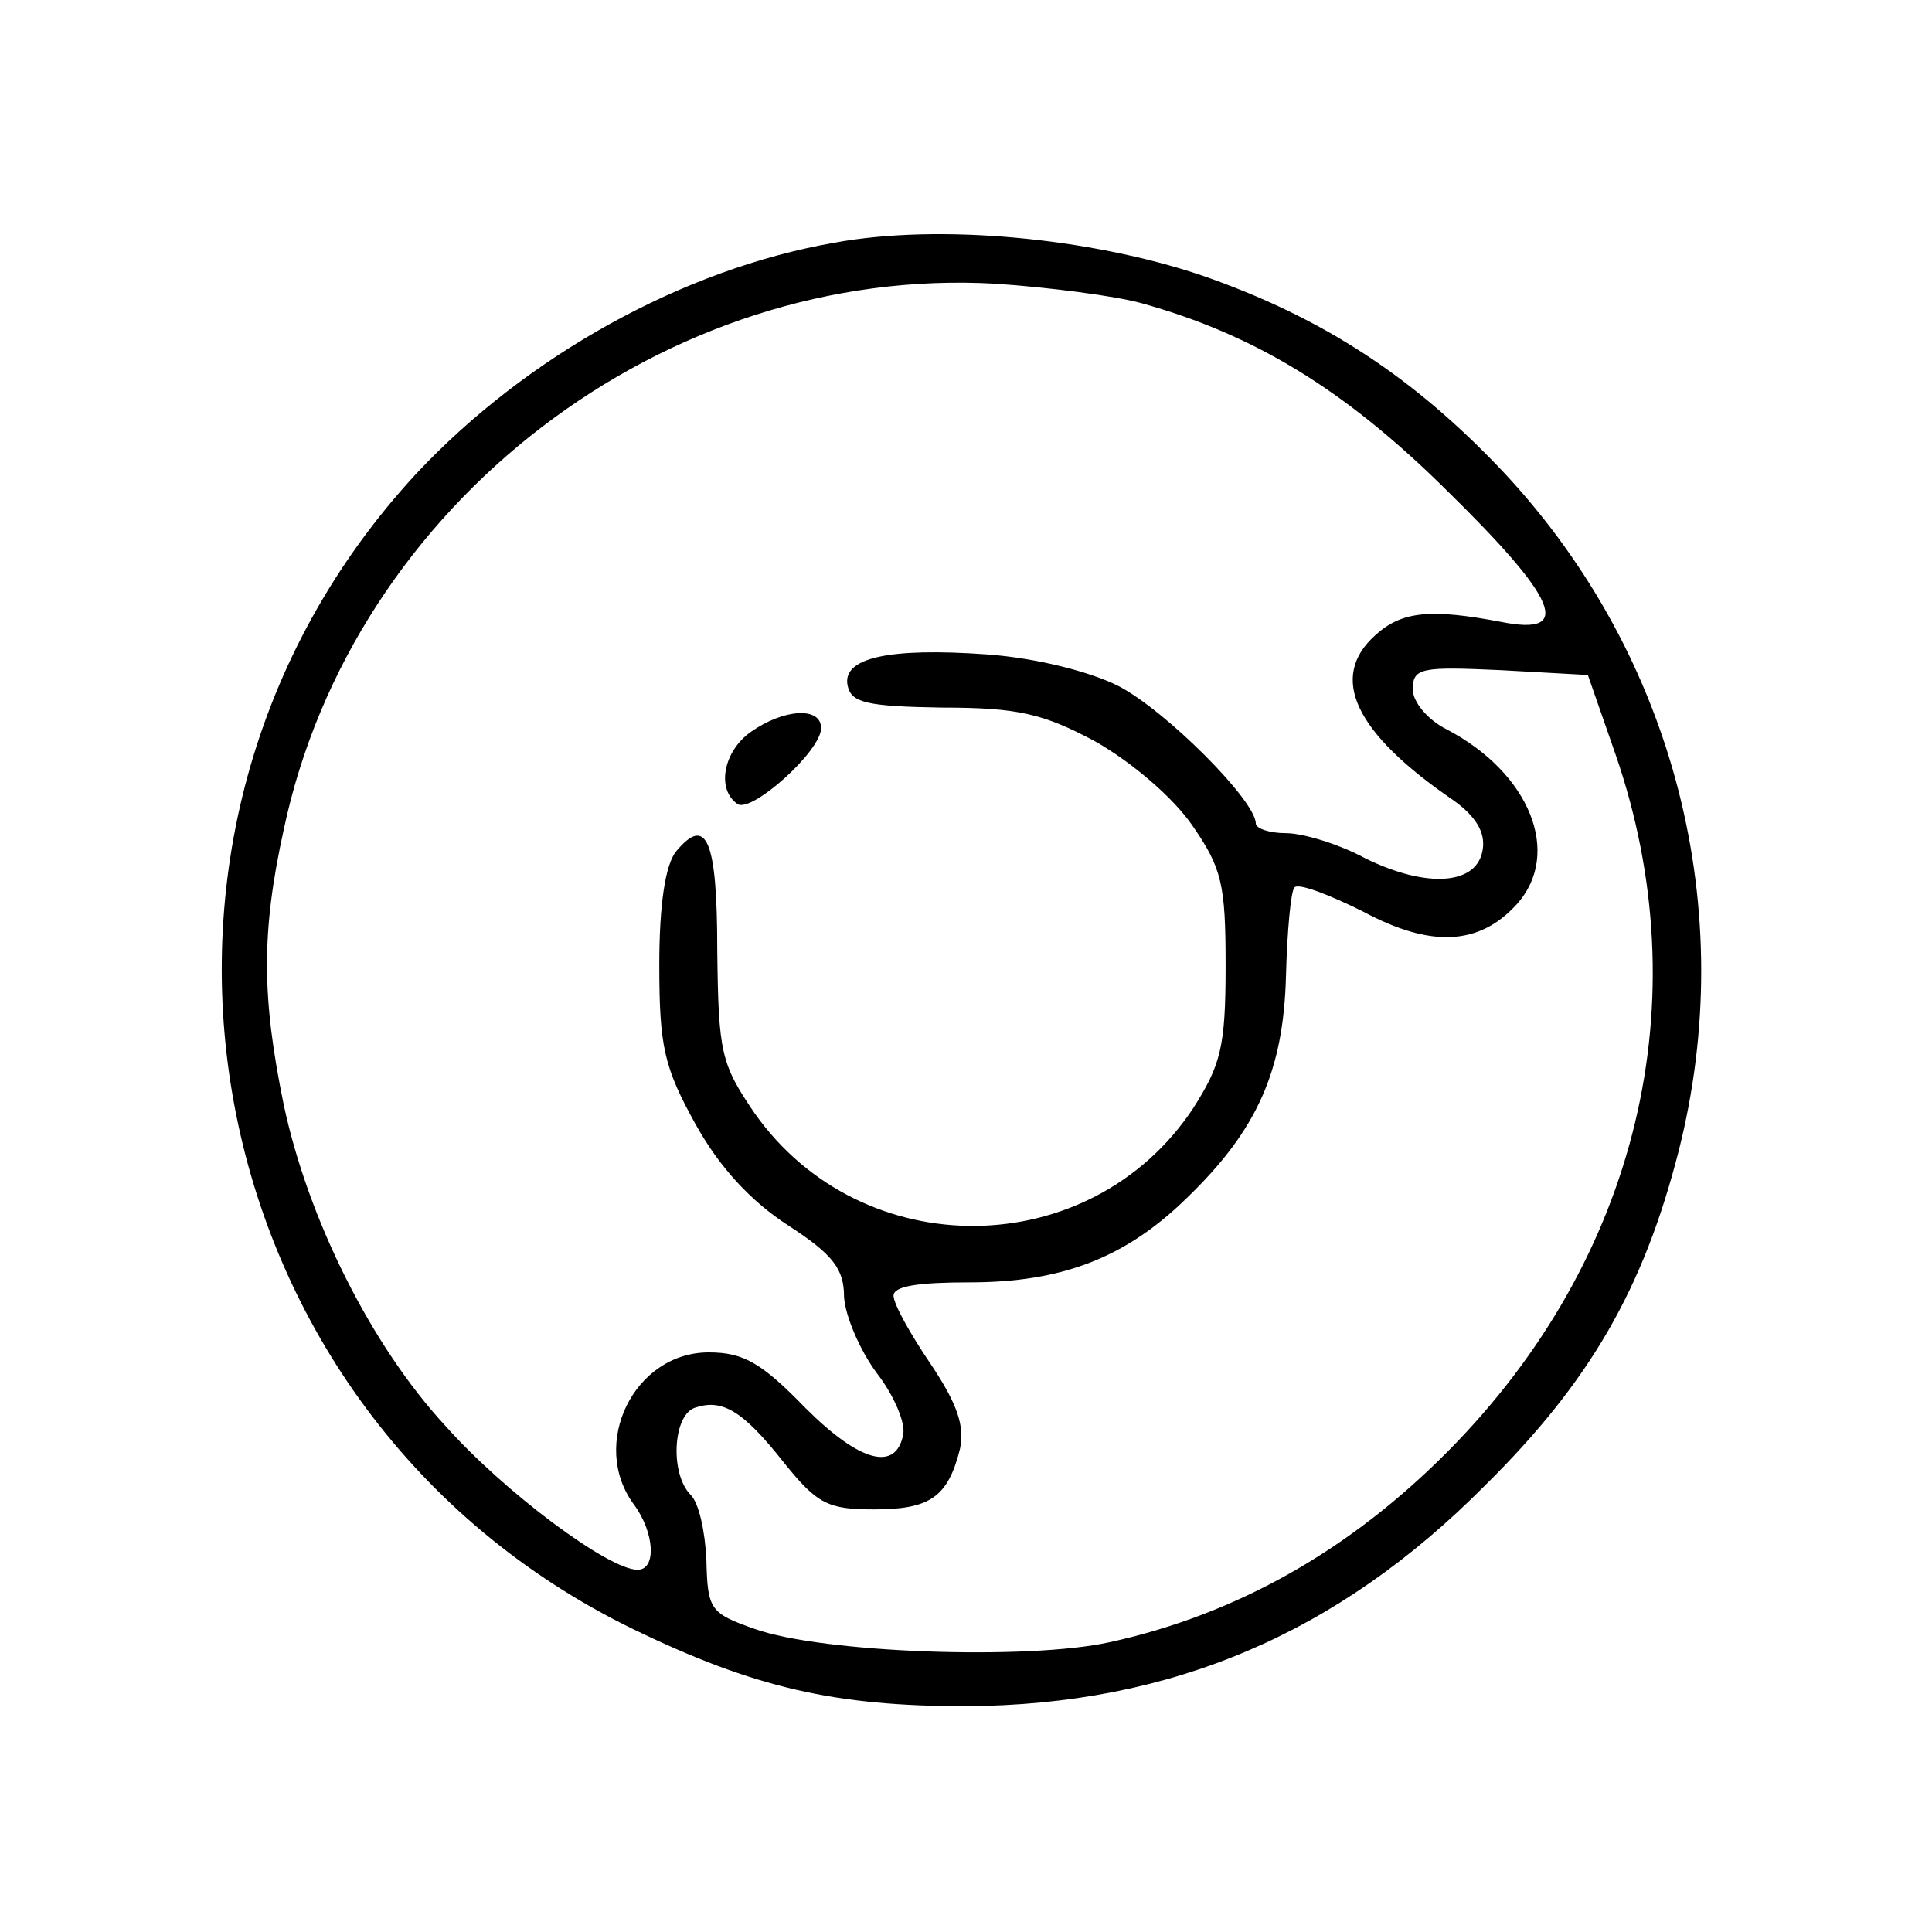
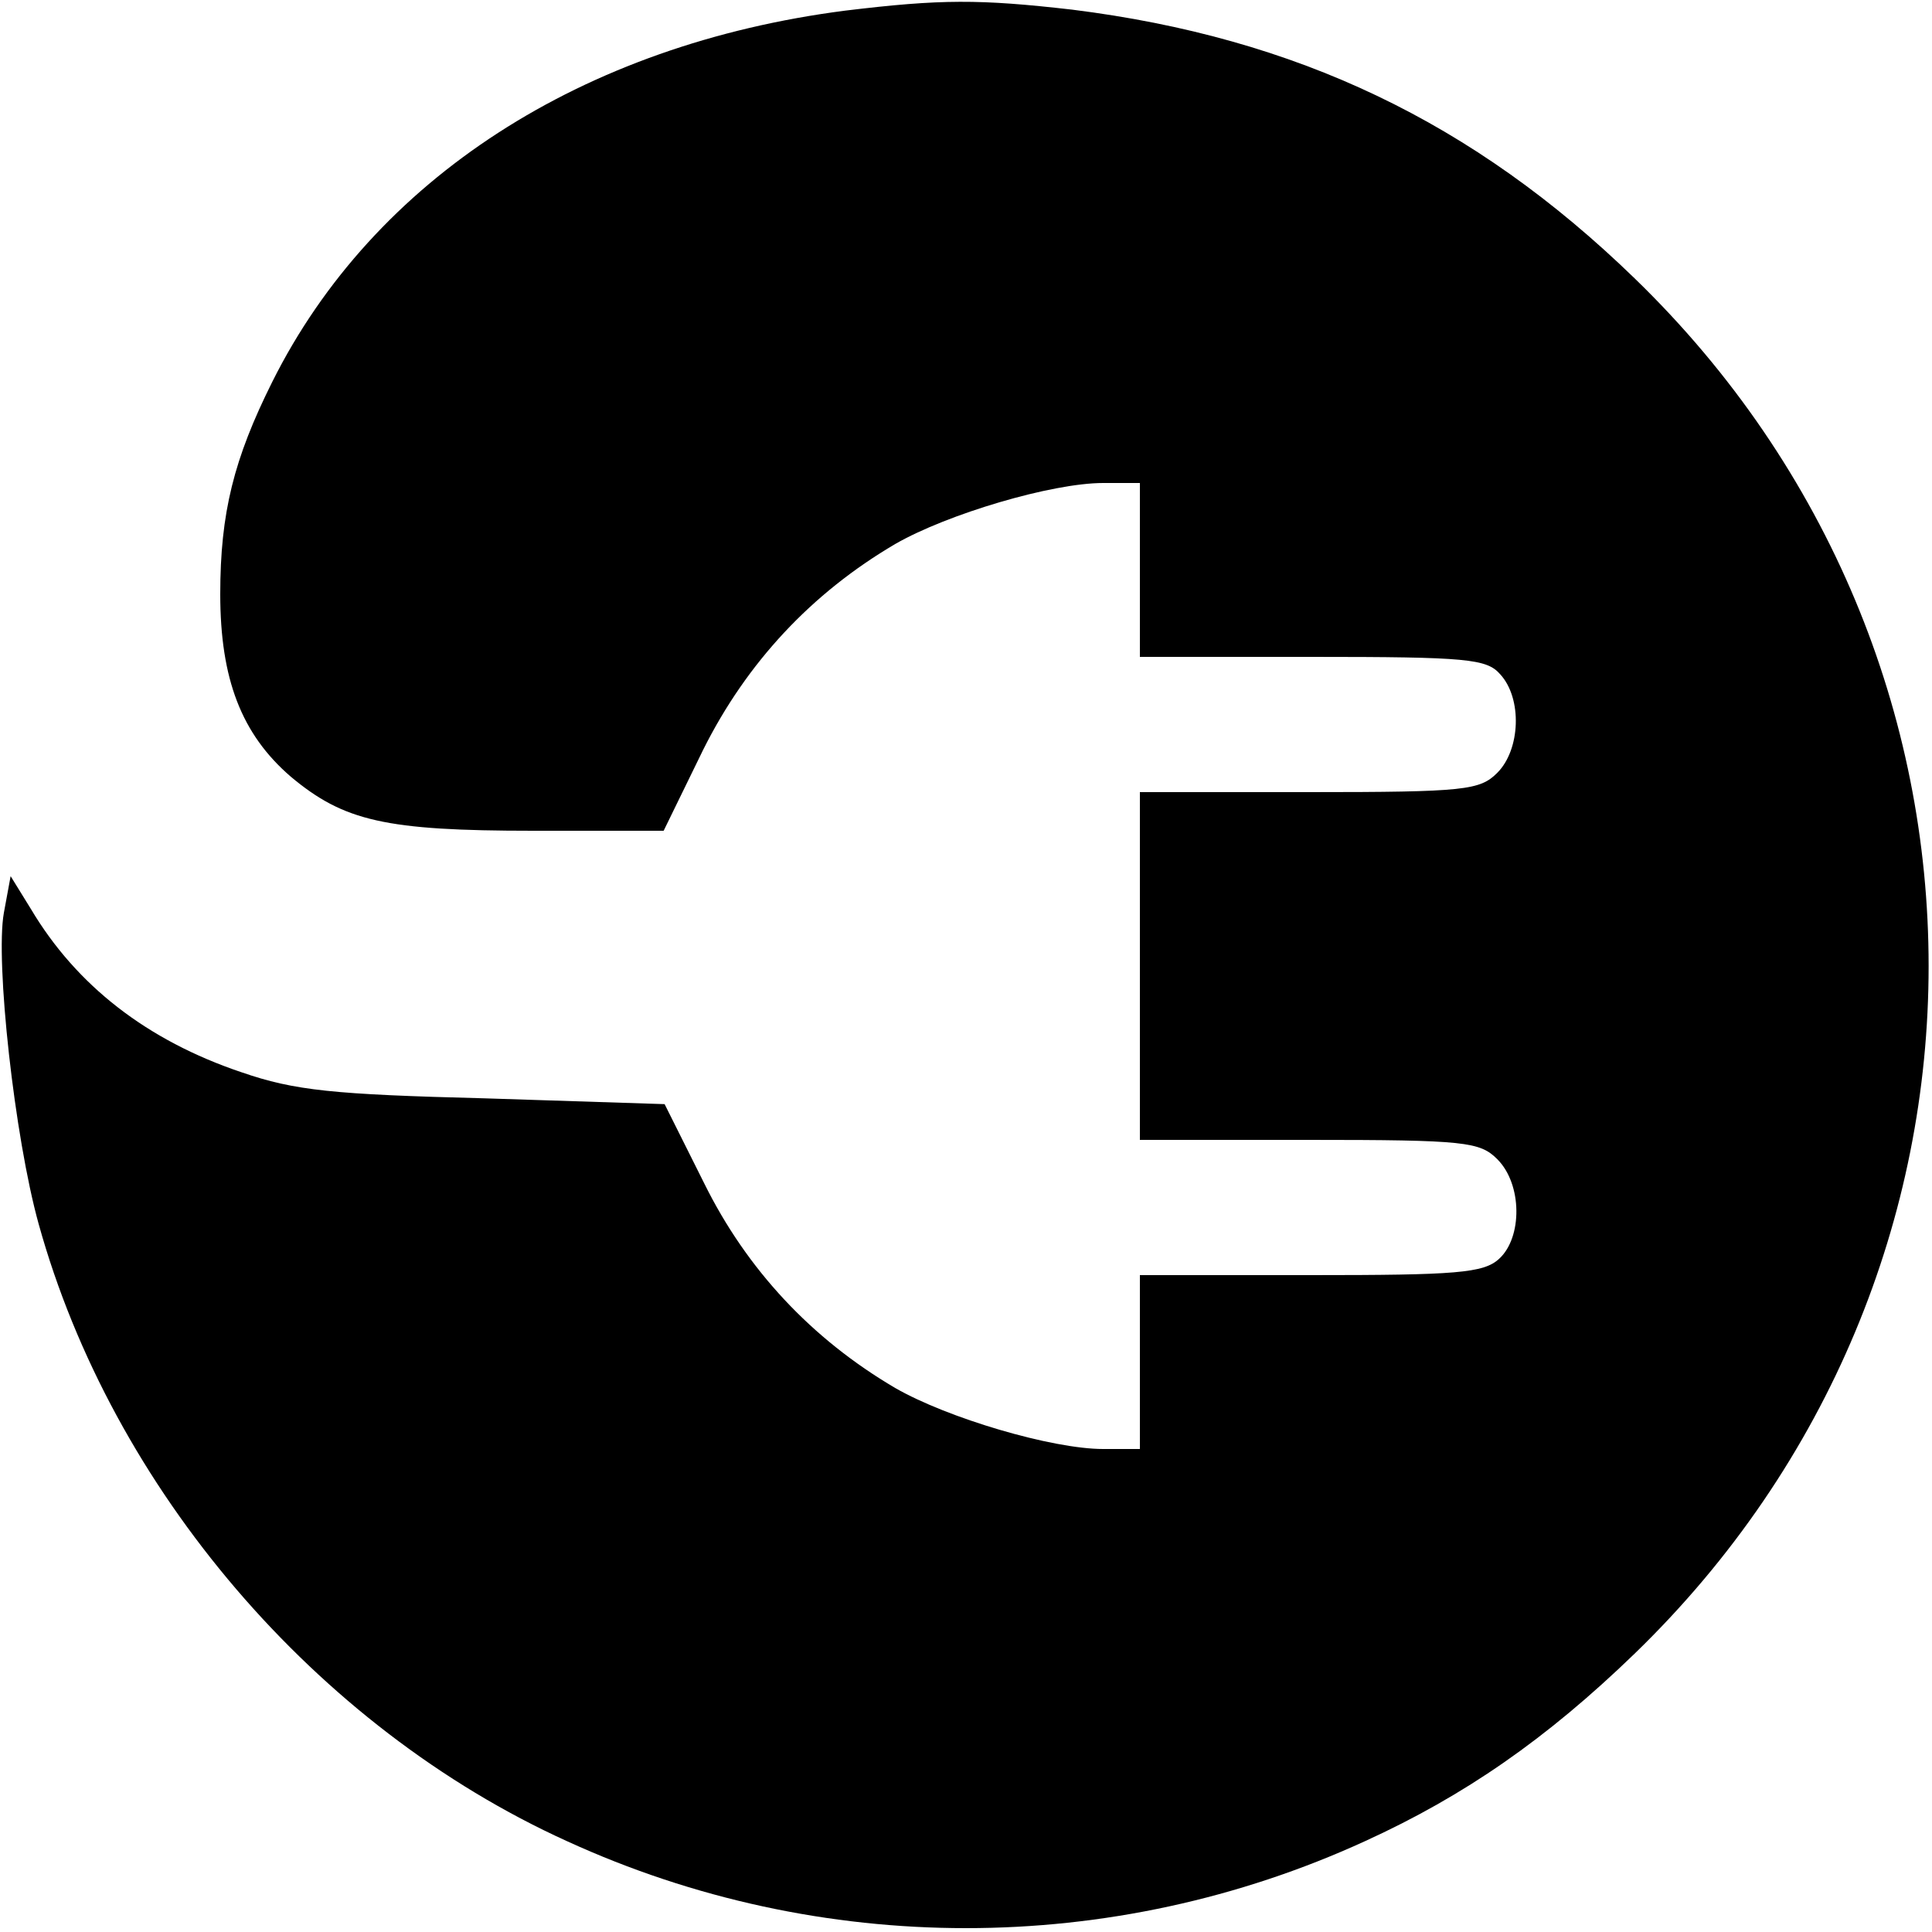
- <svg xmlns="http://www.w3.org/2000/svg" version="1.0" width="160pt" height="160pt" viewBox="0 0 160 160" preserveAspectRatio="xMidYMid meet">
-   <g transform="translate(0,160) scale(0.1,-0.1)" fill="#000000" stroke="none">
-     <path d="M691 1399 c-126 -22 -255 -94 -346 -191 -276 -298 -186 -779 179 -957 101 -49 168 -64 276 -64 170 1 308 60 430 183 87 86 131 163 160 276 51 200 -3 410 -143 561 -75 80 -151 130 -252 165 -92 31 -217 43 -304 27z m254 -50 c94 -26 169 -72 252 -154 94 -92 106 -122 46 -110 -58 11 -82 9 -104 -11 -39 -35 -17 -81 65 -137 18 -13 26 -26 24 -40 -4 -30 -46 -33 -97 -8 -22 12 -52 21 -66 21 -14 0 -25 4 -25 8 0 19 -75 94 -114 114 -24 12 -68 23 -108 26 -83 6 -121 -3 -116 -26 3 -14 16 -17 78 -18 63 0 84 -5 127 -28 30 -17 64 -46 80 -69 25 -36 28 -49 28 -117 0 -67 -4 -82 -27 -118 -85 -128 -274 -130 -363 -4 -28 41 -30 50 -31 135 0 92 -9 112 -34 82 -9 -11 -14 -44 -14 -94 0 -68 4 -85 30 -132 20 -36 46 -64 77 -84 37 -24 46 -36 46 -59 1 -16 13 -44 27 -63 14 -18 24 -41 22 -51 -6 -31 -36 -23 -81 22 -36 37 -51 46 -80 46 -62 0 -99 -76 -62 -126 17 -23 19 -54 3 -54 -24 0 -110 64 -159 119 -62 67 -114 172 -134 266 -18 88 -19 142 0 228 57 270 316 468 590 452 44 -3 98 -10 120 -16z m393 -374 c70 -203 19 -417 -138 -576 -82 -83 -176 -136 -281 -159 -68 -15 -238 -9 -294 11 -37 13 -39 16 -40 57 -1 23 -6 47 -13 54 -17 17 -15 65 3 72 23 8 40 -2 74 -45 28 -35 37 -39 75 -39 46 0 61 10 71 50 4 19 -2 37 -24 70 -17 25 -31 50 -31 57 0 8 21 11 63 11 76 0 129 20 180 70 58 56 80 105 82 184 1 37 4 70 7 73 3 4 29 -6 57 -20 56 -30 96 -28 127 6 38 42 11 109 -58 145 -16 8 -28 23 -28 33 0 18 7 19 73 16 l72 -4 23 -66z" />
-     <path d="M622 994 c-23 -16 -29 -48 -11 -60 12 -7 69 44 69 63 0 18 -31 16 -58 -3z" />
+ <svg xmlns="http://www.w3.org/2000/svg" version="1.0" width="200pt" height="200pt" viewBox="0 0 200 200" preserveAspectRatio="xMidYMid meet">
+   <g transform="translate(0,200) scale(0.1,-0.1)" fill="#000000" stroke="none">
+     <path d="M875 1989 c-272 -35 -488 -174 -593 -384 -40 -80 -54 -136 -54 -220 0 -88 22 -145 73 -189 55 -46 98 -56 251 -56 l135 0 41 84 c45 90 112 162 199 213 54 31 162 63 215 63 l38 0 0 -90 0 -90 178 0 c161 0 181 -2 195 -18 23 -25 21 -78 -3 -102 -18 -18 -33 -20 -195 -20 l-175 0 0 -180 0 -180 175 0 c162 0 177 -2 195 -20 26 -26 26 -81 2 -103 -16 -15 -45 -17 -195 -17 l-177 0 0 -90 0 -90 -38 0 c-53 0 -161 32 -215 63 -87 51 -154 123 -198 212 l-41 82 -186 6 c-157 4 -197 8 -252 27 -98 33 -171 90 -218 169 l-21 34 -7 -38 c-9 -50 11 -232 36 -322 76 -274 287 -521 547 -639 262 -120 564 -120 826 0 103 47 188 106 279 194 406 393 406 1031 0 1424 -167 162 -350 249 -582 278 -96 11 -136 11 -235 -1z" />
  </g>
</svg>
